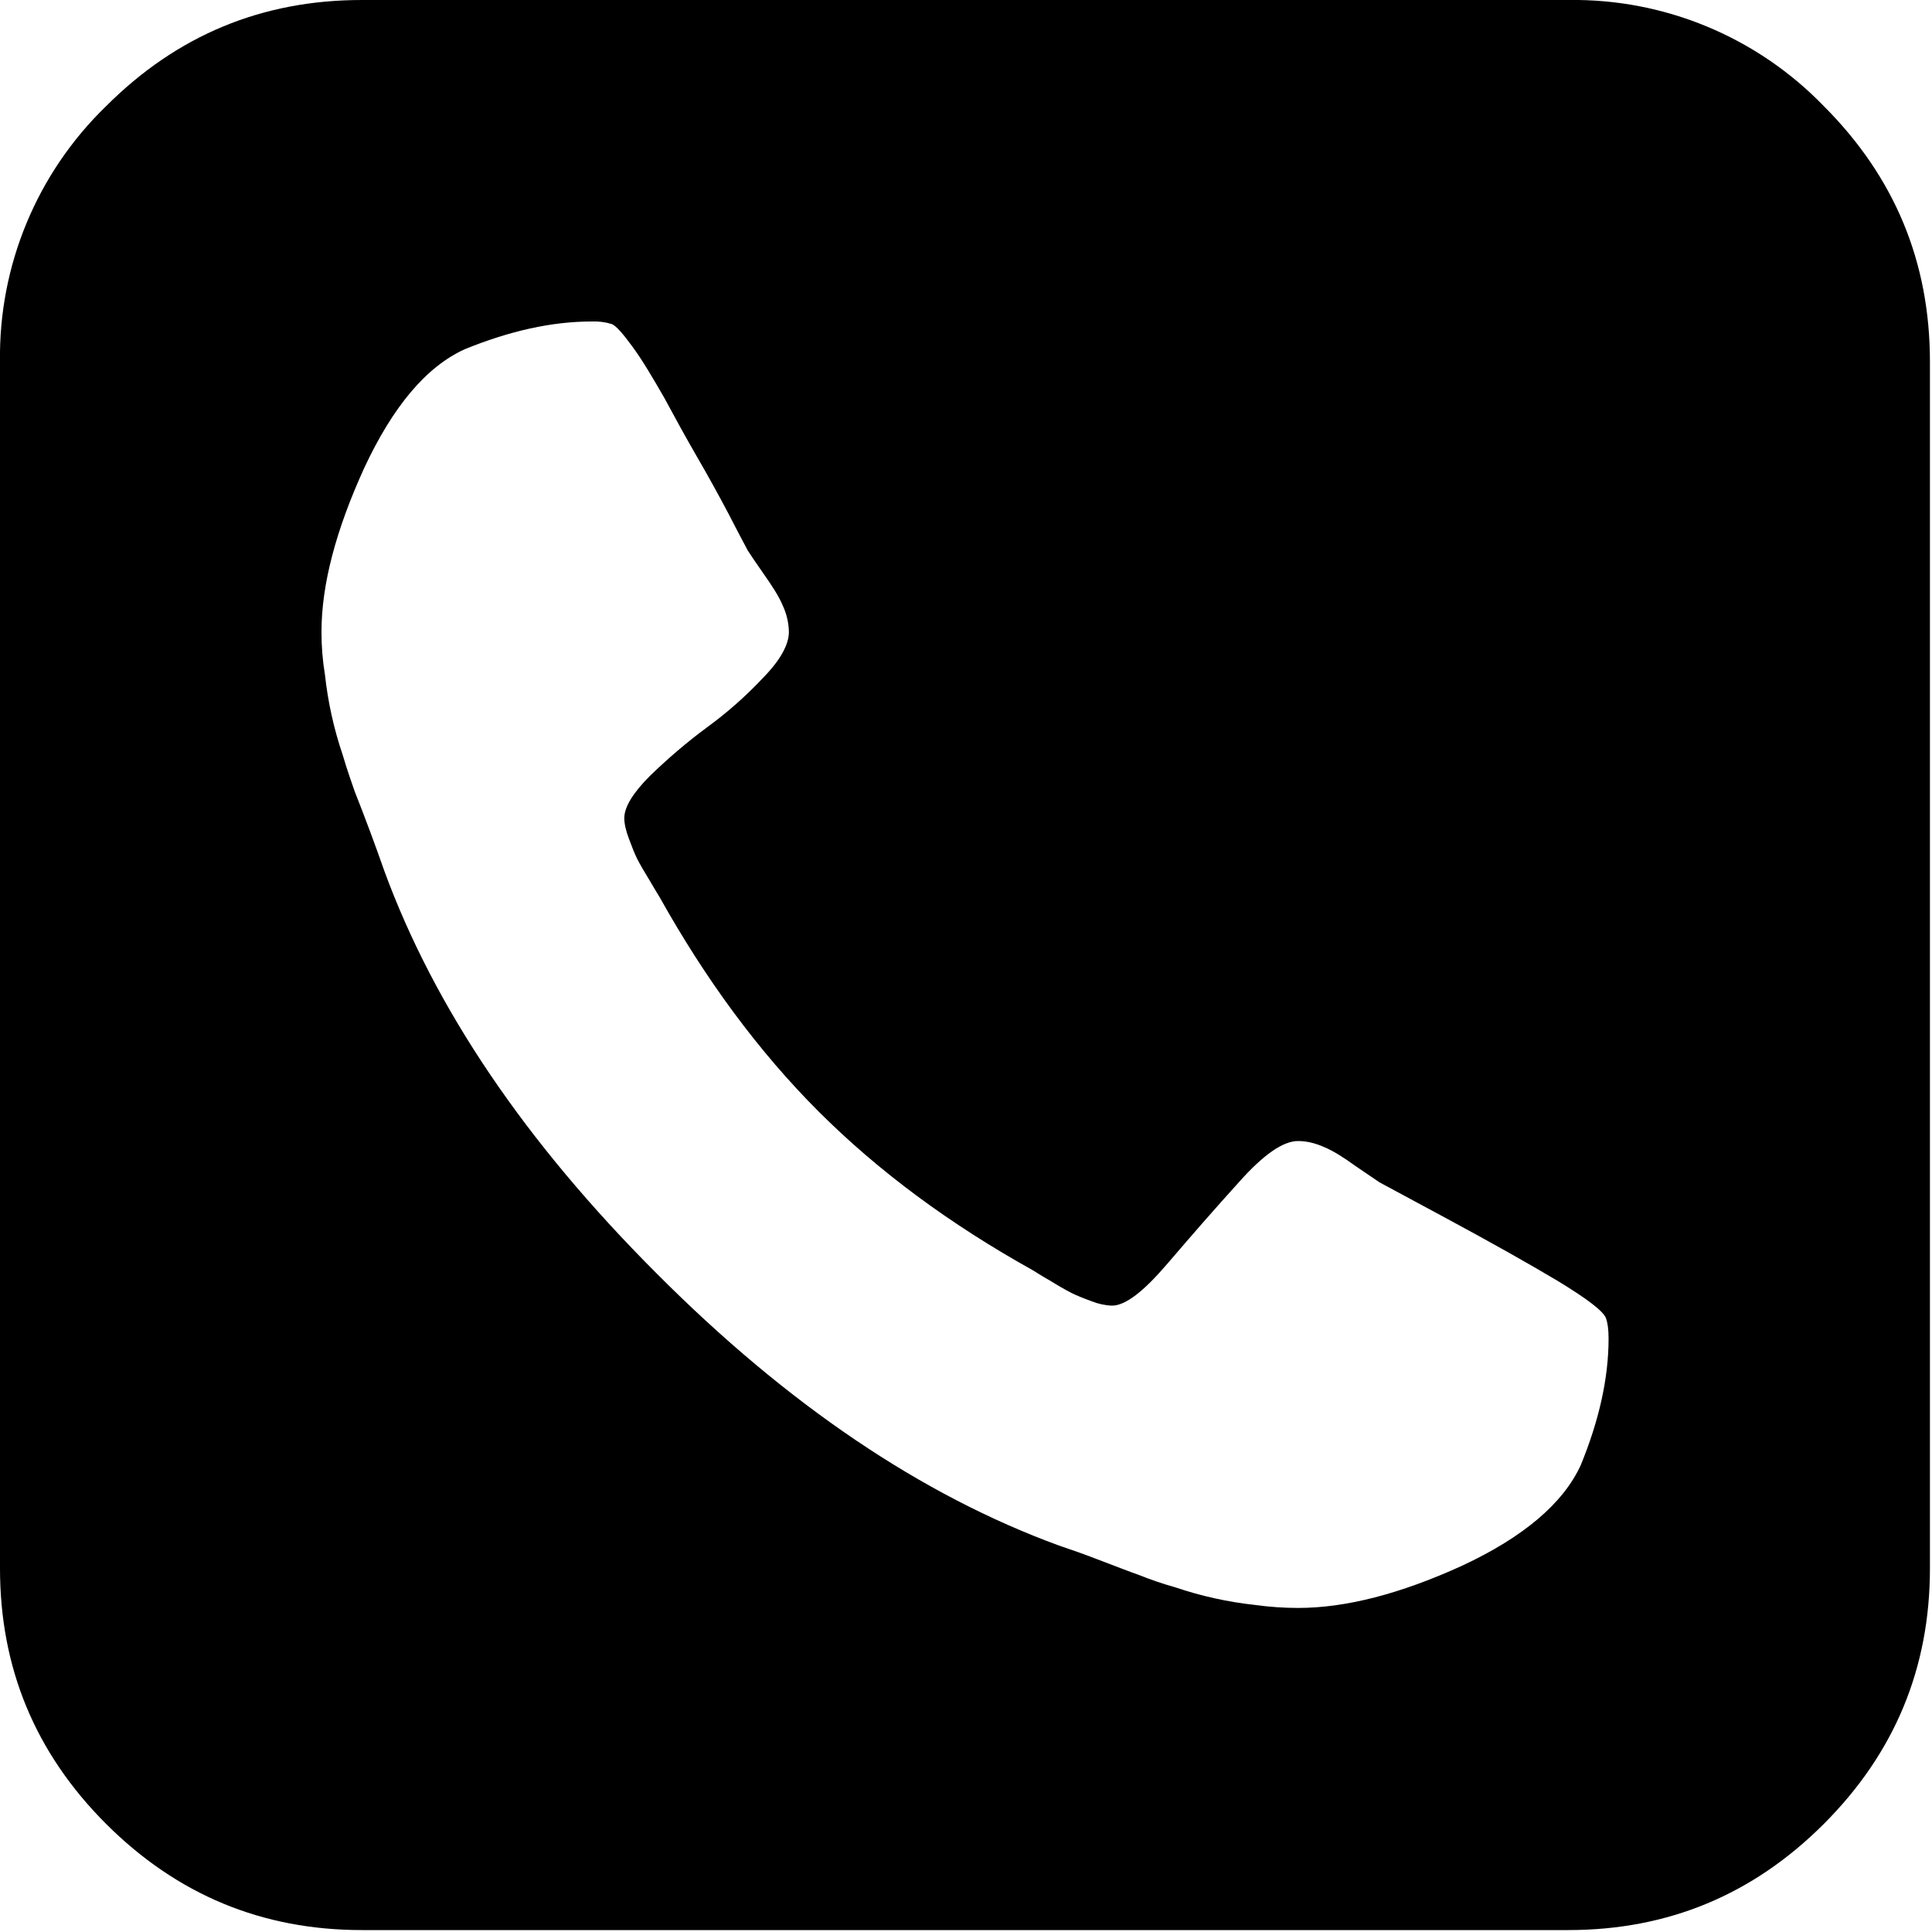
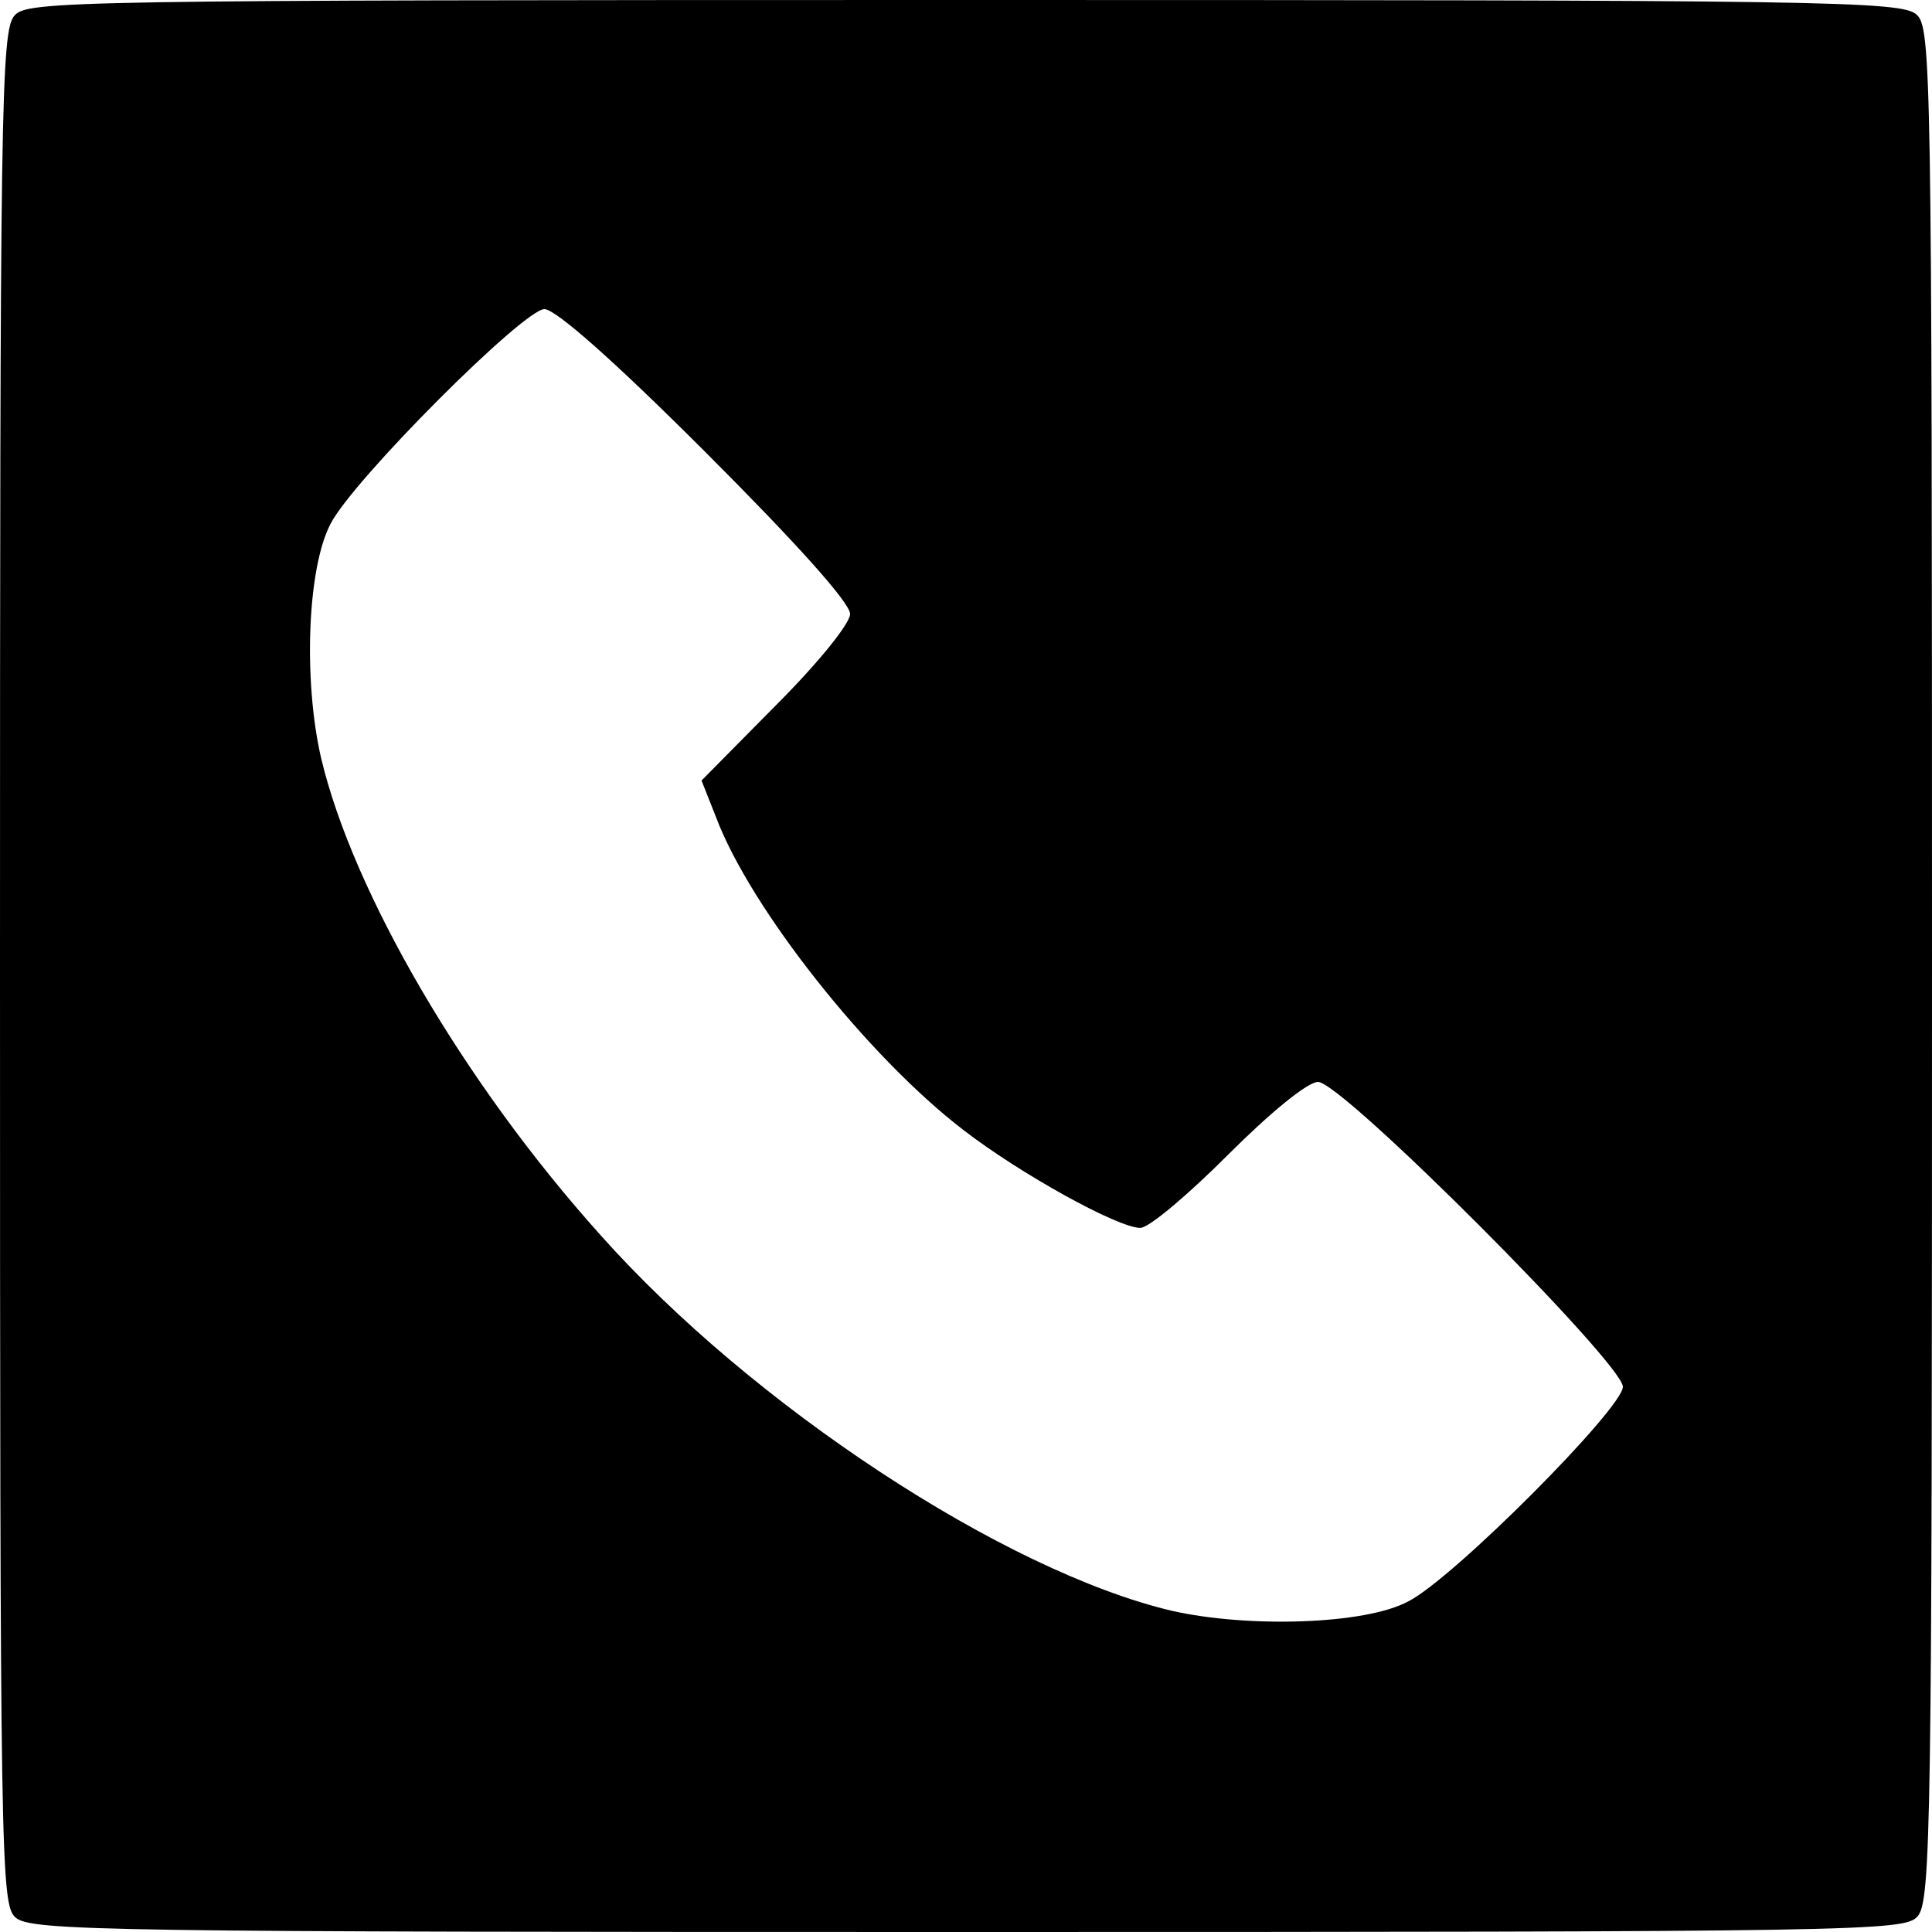
- <svg xmlns="http://www.w3.org/2000/svg" width="15" height="15">
-   <path d="M14.16.824A2.702 2.702 0 0012.176 0H2.809C2.035 0 1.375.273.824.824A2.706 2.706 0 000 2.81v9.367c0 .773.273 1.433.824 1.984.551.55 1.211.824 1.985.824h9.367c.773 0 1.433-.273 1.984-.824.55-.55.824-1.21.824-1.984V2.809c0-.774-.273-1.434-.824-1.985zm-1.887 10.551c-.136.297-.445.559-.921.781-.48.219-.903.328-1.274.328a2.44 2.44 0 01-.332-.023 2.906 2.906 0 01-.621-.137 2.767 2.767 0 01-.285-.097c-.059-.02-.168-.063-.324-.122A6.652 6.652 0 008.223 12c-1.067-.39-2.11-1.094-3.125-2.113-1.02-1.02-1.723-2.059-2.114-3.125a16.425 16.425 0 00-.23-.617c-.02-.06-.055-.153-.094-.286a2.906 2.906 0 01-.137-.62 2.001 2.001 0 01-.027-.333c0-.37.113-.793.332-1.273.223-.477.48-.785.781-.922.344-.14.672-.215.985-.215a.46.46 0 01.156.02c.035.015.086.074.16.175.078.106.156.239.246.395.086.16.172.316.258.465.086.148.168.297.246.445.074.145.125.238.145.277.02.032.062.094.125.184.066.094.117.172.148.246a.51.51 0 01.047.203c0 .098-.066.219-.2.356a3.11 3.11 0 01-.437.386c-.16.118-.304.243-.441.375-.133.133-.2.243-.2.329 0 .043.012.097.036.16.023.062.043.113.062.152.02.04.051.094.094.164.043.074.07.117.082.137.36.644.77 1.2 1.234 1.664.465.465 1.02.875 1.665 1.234.02.012.062.04.136.082a2.4 2.4 0 00.164.094c.04.02.09.04.153.063a.477.477 0 00.16.035c.105 0 .246-.11.43-.325.183-.214.367-.425.558-.636.188-.211.34-.317.457-.317.067 0 .133.016.203.047.074.031.153.082.246.149l.184.125.52.28c.343.185.628.345.863.485.23.14.355.235.375.29.011.03.02.081.02.156 0 .312-.075.64-.216.984zm0 0" />
+ <svg xmlns="http://www.w3.org/2000/svg" version="1.0" width="225pt" height="225pt" viewBox="0 0 225 225" preserveAspectRatio="xMidYMid meet">
+   <g transform="translate(0,225) scale(0.1,-0.1)" fill="#000000" stroke="none">
+     <path d="M17 2232 c-16 -17 -17 -108 -17 -1109 0 -1043 1 -1091 18 -1106 17 -16 108 -17 1109 -17 1043 0 1091 1 1106 18 16 17 17 108 17 1109 0 1043 -1 1091 -18 1106 -17 16 -108 17 -1109 17 -1043 0 -1091 -1 -1106 -18z m805 -509 c105 -105 168 -175 168 -188 0 -11 -36 -56 -87 -107 l-86 -87 17 -43 c40 -106 177 -279 288 -364 66 -51 180 -114 206 -114 10 0 55 38 102 85 50 50 93 85 105 85 28 0 355 -328 355 -355 0 -25 -198 -224 -250 -250 -50 -27 -186 -31 -275 -11 -195 46 -489 239 -666 438 -159 177 -288 399 -325 555 -21 91 -16 222 11 273 26 51 225 250 249 250 13 0 81 -60 188 -167z" />
+   </g>
</svg>
